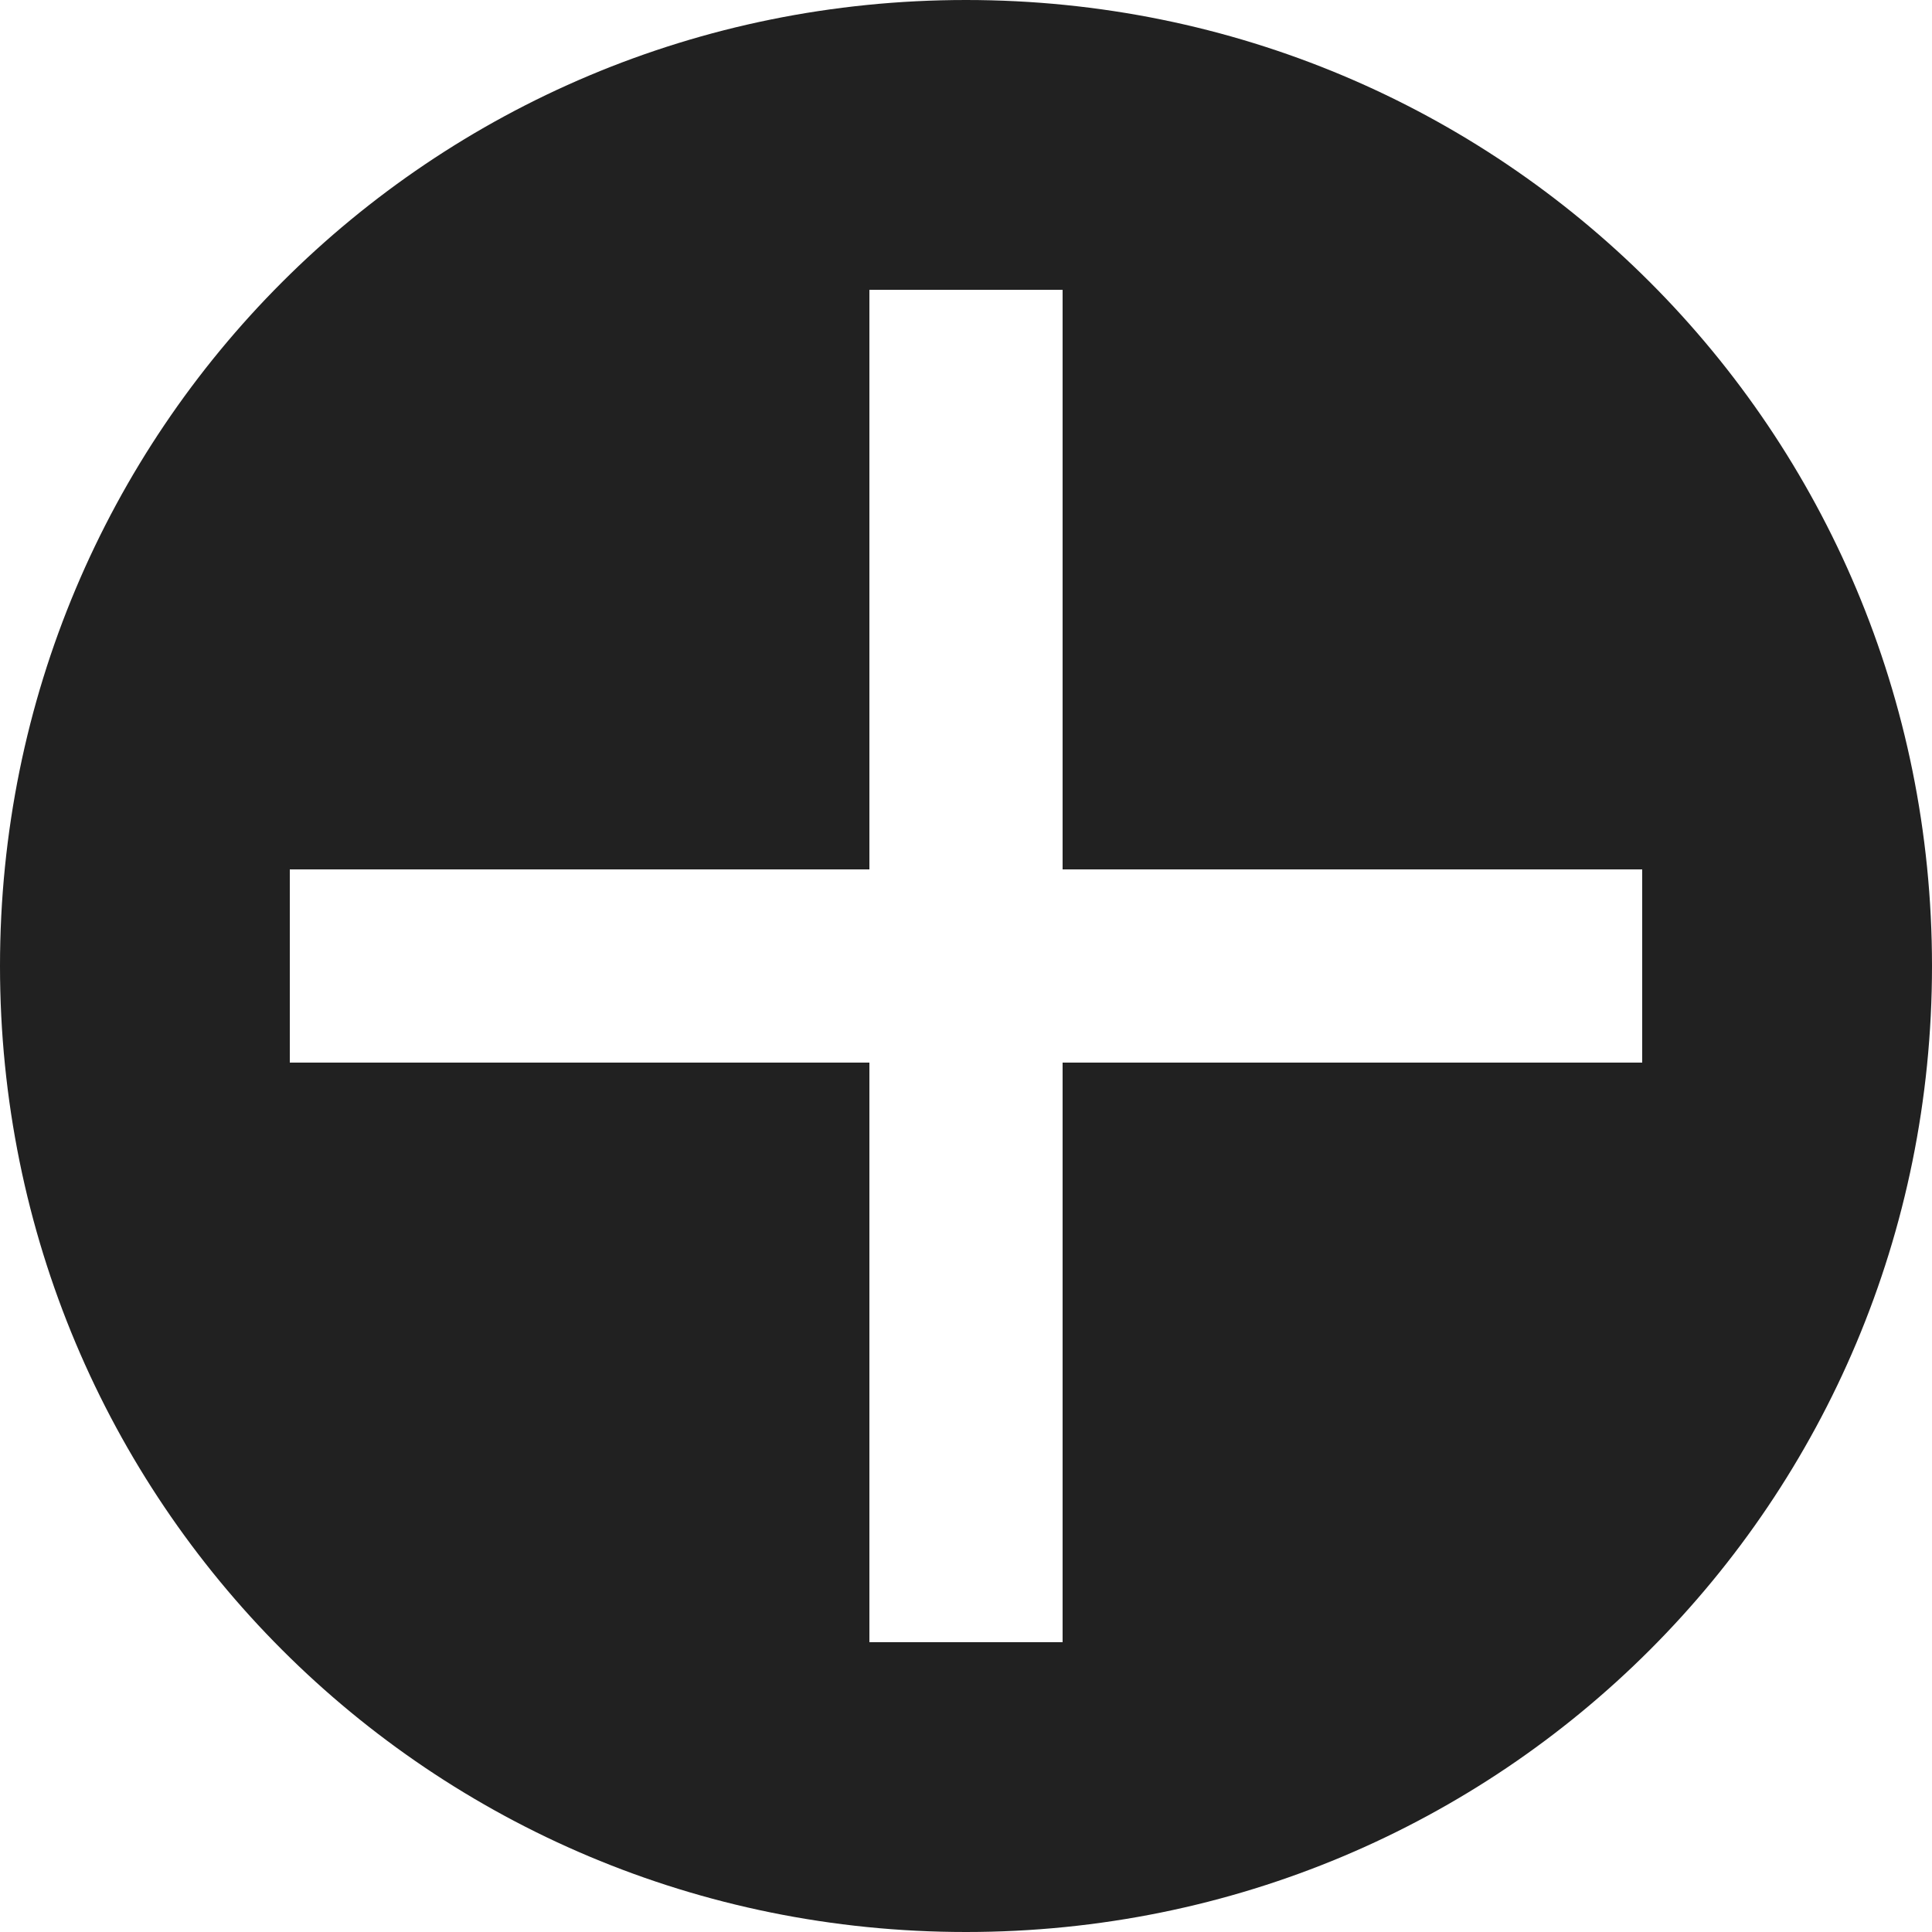
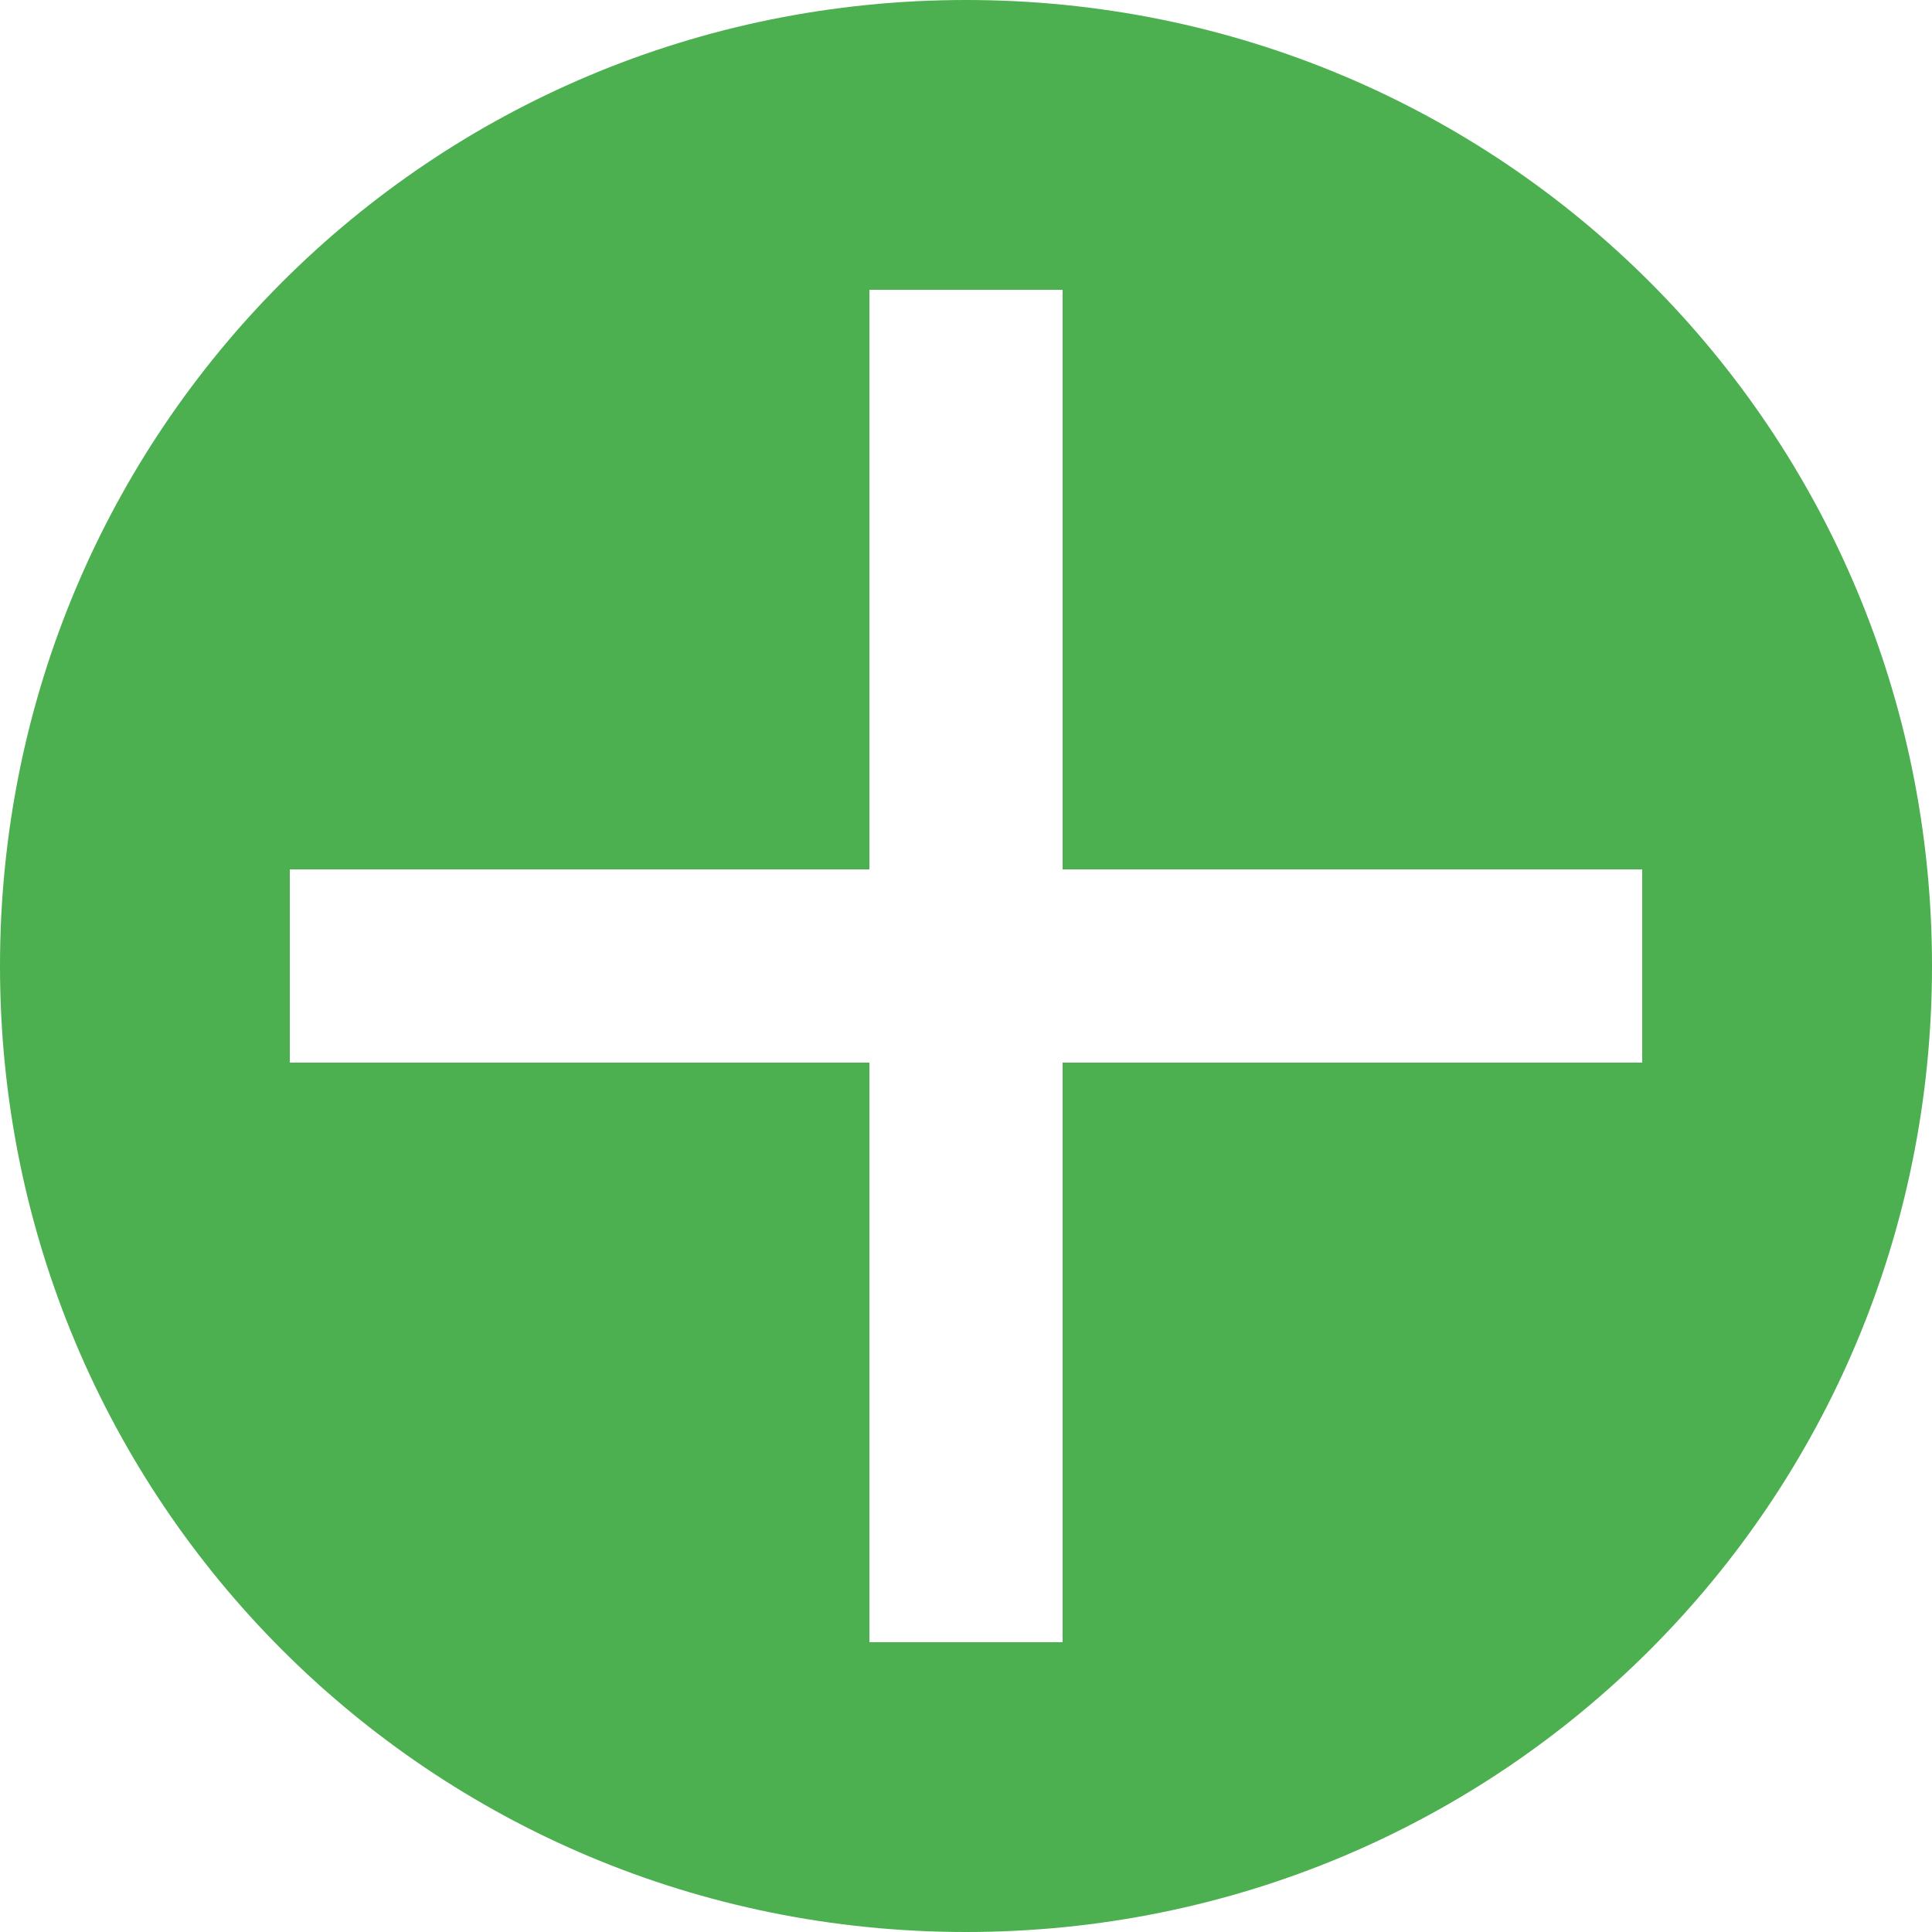
<svg xmlns="http://www.w3.org/2000/svg" version="1.1" id="Layer_1" x="0px" y="0px" viewBox="0 0 22 22" style="enable-background:new 0 0 22 22;" xml:space="preserve">
  <style type="text/css">
- 	.st0{fill:#212121;}
+ 	.st0{fill:#4CAF50;}
	.st1{display:none;}
	.st2{display:inline;fill:none;stroke:#9E9E9E;stroke-width:2.000000e-02;stroke-miterlimit:10;}
</style>
  <g>
    <path class="st0" d="M11,0C4.9,0,0,4.9,0,11s4.9,11,11,11s11-4.9,11-11S17.1,0,11,0z M18.7,12.1h-6.6v6.6H9.9v-6.6H3.3V9.9h6.6V3.3   h2.2v6.6h6.6V12.1z" />
  </g>
  <g class="st1">
    <line class="st2" x1="11" y1="0" x2="11" y2="22" />
    <path class="st2" d="M21.5,11" />
    <path class="st2" d="M0.4,11" />
    <line class="st2" x1="0" y1="22" x2="22" y2="0" />
    <line class="st2" x1="11" y1="0" x2="22" y2="11" />
    <line class="st2" x1="0" y1="11" x2="11" y2="22" />
    <line class="st2" x1="22" y1="11" x2="11" y2="22" />
    <line class="st2" x1="11" y1="0" x2="0" y2="11" />
    <line class="st2" x1="14.3" y1="0" x2="14.3" y2="22" />
    <line class="st2" x1="7.7" y1="0" x2="7.7" y2="22" />
    <line class="st2" x1="3.3" y1="0" x2="3.3" y2="22" />
    <line class="st2" x1="18.7" y1="0" x2="18.7" y2="22" />
    <line class="st2" x1="22" y1="11" x2="0" y2="11" />
    <line class="st2" x1="22" y1="14.3" x2="0" y2="14.3" />
    <line class="st2" x1="22" y1="7.7" x2="0" y2="7.7" />
    <line class="st2" x1="22" y1="3.3" x2="0" y2="3.3" />
    <line class="st2" x1="22" y1="18.7" x2="0" y2="18.7" />
    <line class="st2" x1="2.2" y1="0" x2="2.2" y2="22" />
    <line class="st2" x1="19.8" y1="0" x2="19.8" y2="22" />
    <line class="st2" x1="0" y1="19.8" x2="22" y2="19.8" />
    <line class="st2" x1="0" y1="2.2" x2="22" y2="2.2" />
    <line class="st2" x1="17.6" y1="0" x2="17.6" y2="22" />
    <line class="st2" x1="11" y1="1.6" x2="20.3" y2="11" />
    <line class="st2" x1="1.6" y1="11" x2="11" y2="20.3" />
    <line class="st2" x1="20.3" y1="11" x2="11" y2="20.3" />
    <line class="st2" x1="11" y1="1.6" x2="1.6" y2="11" />
    <line class="st2" x1="0" y1="0" x2="22" y2="22" />
    <line class="st2" x1="6.6" y1="0" x2="6.6" y2="22" />
    <line class="st2" x1="15.4" y1="0" x2="15.4" y2="22" />
    <line class="st2" x1="0" y1="15.4" x2="22" y2="15.4" />
    <line class="st2" x1="0" y1="6.6" x2="22" y2="6.6" />
    <line class="st2" x1="20.9" y1="22" x2="0" y2="1.1" />
    <line class="st2" x1="1.1" y1="0" x2="22" y2="20.9" />
    <path class="st2" d="M22,22" />
    <path class="st2" d="M0,0" />
    <line class="st2" x1="0" y1="20.9" x2="20.9" y2="0" />
    <line class="st2" x1="22" y1="1.1" x2="1.1" y2="22" />
    <line class="st2" x1="4.4" y1="0" x2="4.4" y2="22" />
    <line class="st2" x1="22" y1="17.6" x2="0" y2="17.6" />
    <line class="st2" x1="22" y1="4.4" x2="0" y2="4.4" />
    <rect x="7.9" y="7.9" transform="matrix(0.7071 -0.7071 0.7071 0.7071 -4.5562 11)" class="st2" width="6.2" height="6.2" />
    <line class="st2" x1="0" y1="16.5" x2="22" y2="16.5" />
    <line class="st2" x1="16.5" y1="22" x2="16.5" y2="0" />
    <line class="st2" x1="5.5" y1="22" x2="5.5" y2="0" />
    <line class="st2" x1="22" y1="5.5" x2="0" y2="5.5" />
    <line class="st2" x1="12.1" y1="0" x2="12.1" y2="22" />
    <line class="st2" x1="13.2" y1="0" x2="13.2" y2="22" />
    <line class="st2" x1="8.8" y1="22" x2="8.8" y2="0" />
    <line class="st2" x1="9.9" y1="22" x2="9.9" y2="0" />
    <line class="st2" x1="0" y1="7.7" x2="22" y2="7.7" />
    <line class="st2" x1="0" y1="14.3" x2="22" y2="14.3" />
    <line class="st2" x1="0" y1="9.9" x2="22" y2="9.9" />
    <line class="st2" x1="0" y1="8.8" x2="22" y2="8.8" />
    <line class="st2" x1="22" y1="13.2" x2="0" y2="13.2" />
    <line class="st2" x1="22" y1="12.1" x2="0" y2="12.1" />
    <line class="st2" x1="1.1" y1="0" x2="1.1" y2="22" />
    <line class="st2" x1="20.9" y1="0" x2="20.9" y2="22" />
    <line class="st2" x1="0" y1="1.1" x2="22" y2="1.1" />
    <line class="st2" x1="0" y1="20.9" x2="22" y2="20.9" />
  </g>
</svg>
